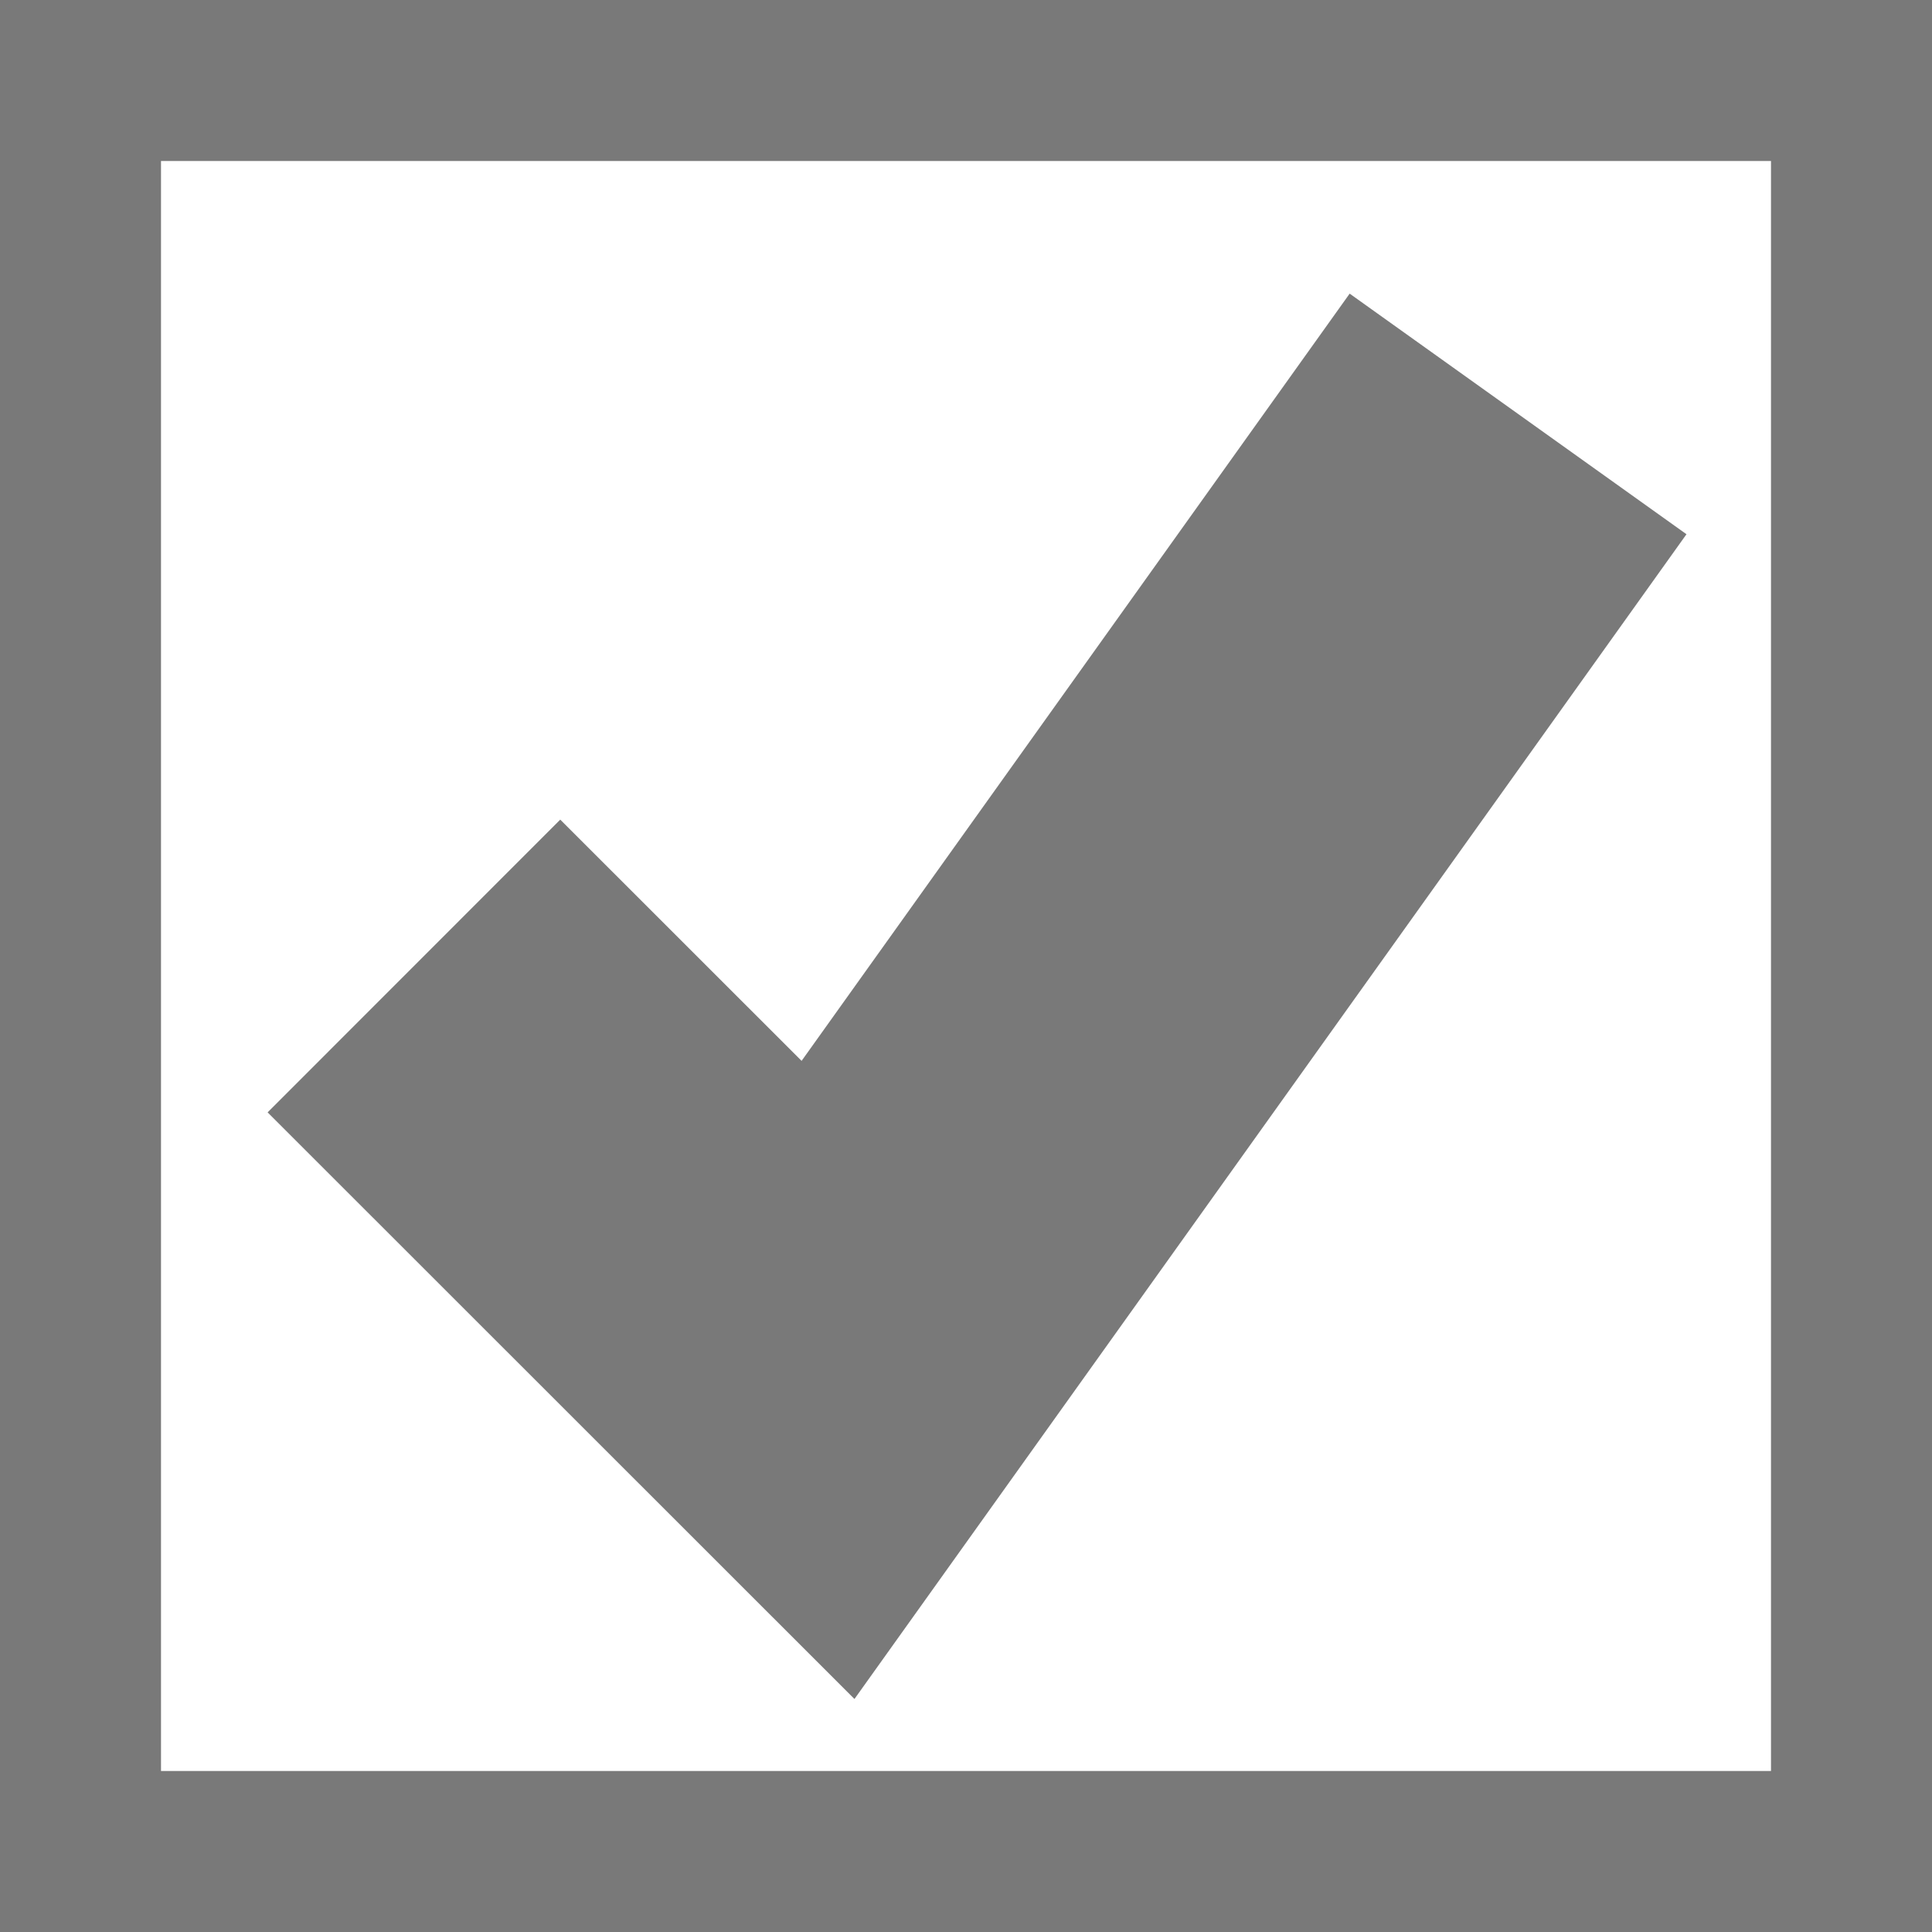
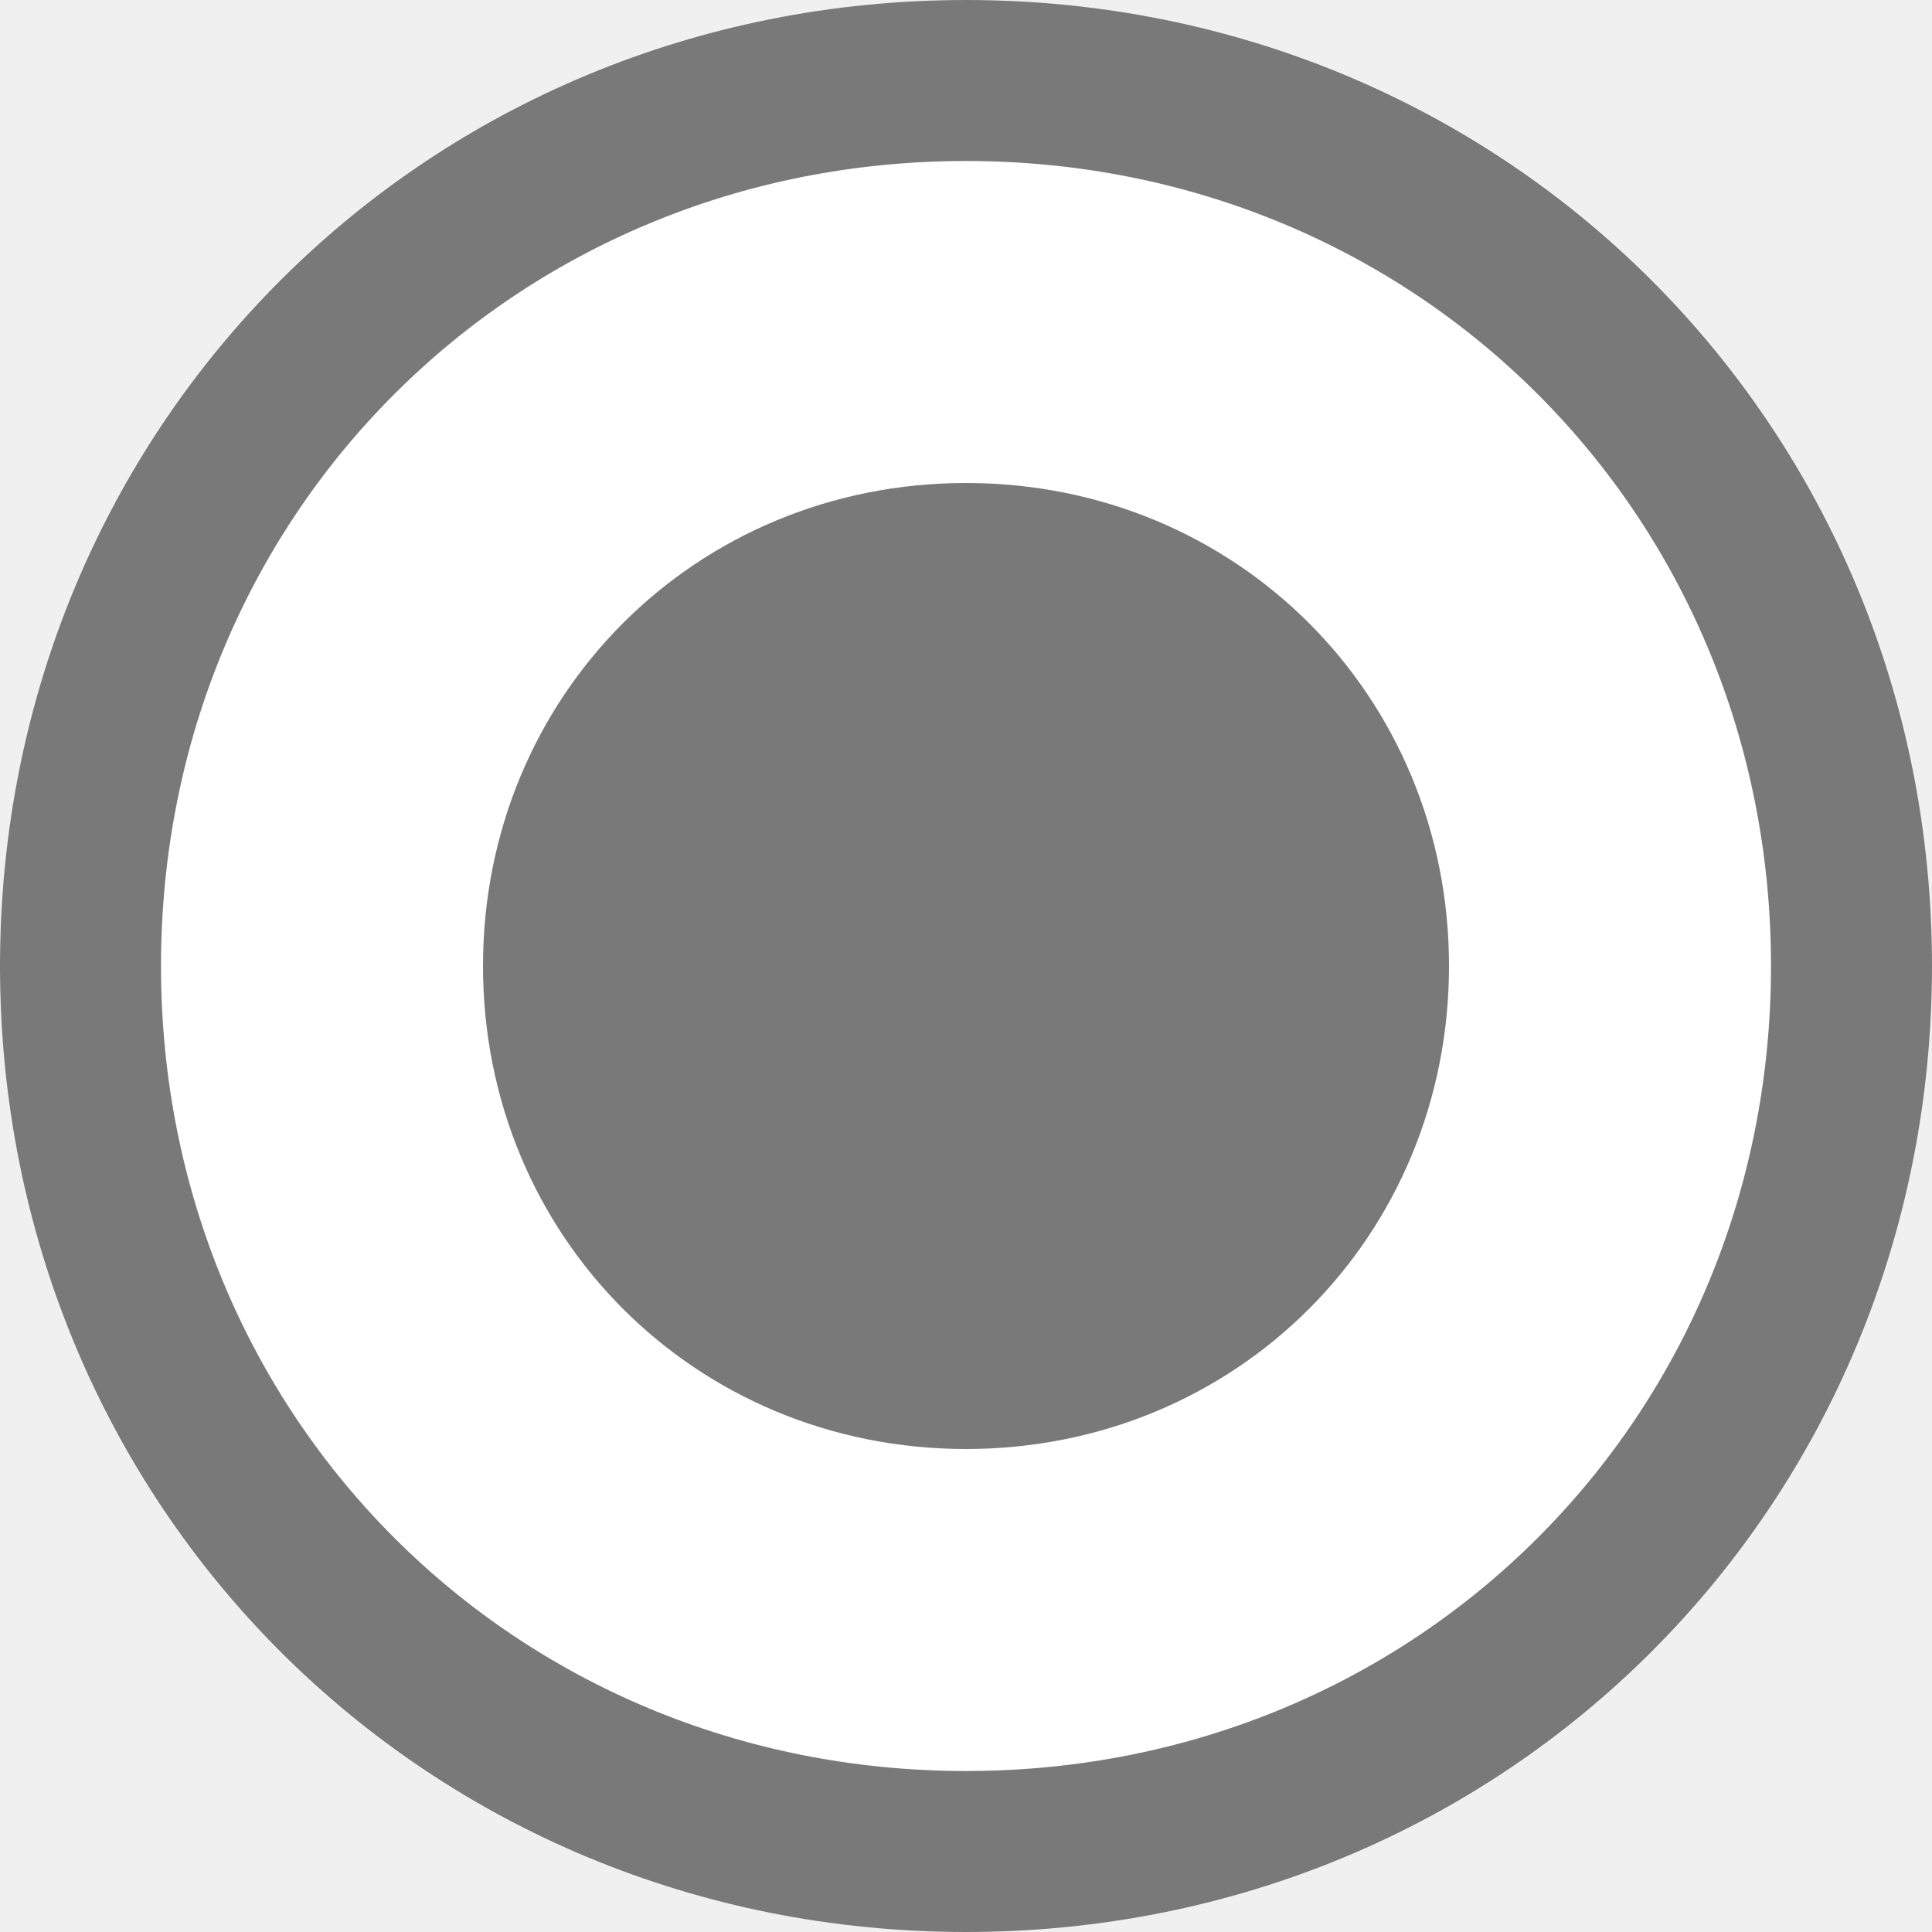
- <svg xmlns="http://www.w3.org/2000/svg" version="1.1" width="12px" height="12px" viewBox="713 380  12 12">
-   <path d="M 713.5 380.5  L 724.5 380.5  L 724.5 391.5  L 713.5 391.5  L 713.5 380.5  Z " fill-rule="nonzero" fill="#ffffff" stroke="none" />
-   <path d="M 713.5 380.5  L 724.5 380.5  L 724.5 391.5  L 713.5 391.5  L 713.5 380.5  Z " stroke-width="1" stroke="#797979" fill="none" />
-   <path d="M 715.571 386  L 718.143 388.571  L 722.429 382.571  " stroke-width="2.571" stroke="#797979" fill="none" />
+ <svg xmlns="http://www.w3.org/2000/svg" version="1.1" width="12px" height="12px" viewBox="646 422  12 12">
+   <path d="M 652 422  C 655.36 422  658 424.64  658 428  C 658 431.36  655.36 434  652 434  C 648.64 434  646 431.36  646 428  C 646 424.64  648.64 422  652 422  Z " fill-rule="nonzero" fill="#ffffff" stroke="none" />
+   <path d="M 652 422.5  C 655.08 422.5  657.5 424.92  657.5 428  C 657.5 431.08  655.08 433.5  652 433.5  C 648.92 433.5  646.5 431.08  646.5 428  C 646.5 424.92  648.92 422.5  652 422.5  Z " stroke-width="1" stroke="#797979" fill="none" />
+   <path d="M 652 431  C 650.32 431  649 429.68  649 428  C 649 426.32  650.32 425  652 425  C 653.68 425  655 426.32  655 428  C 655 429.68  653.68 431  652 431  " fill-rule="nonzero" fill="#797979" stroke="none" />
</svg>
